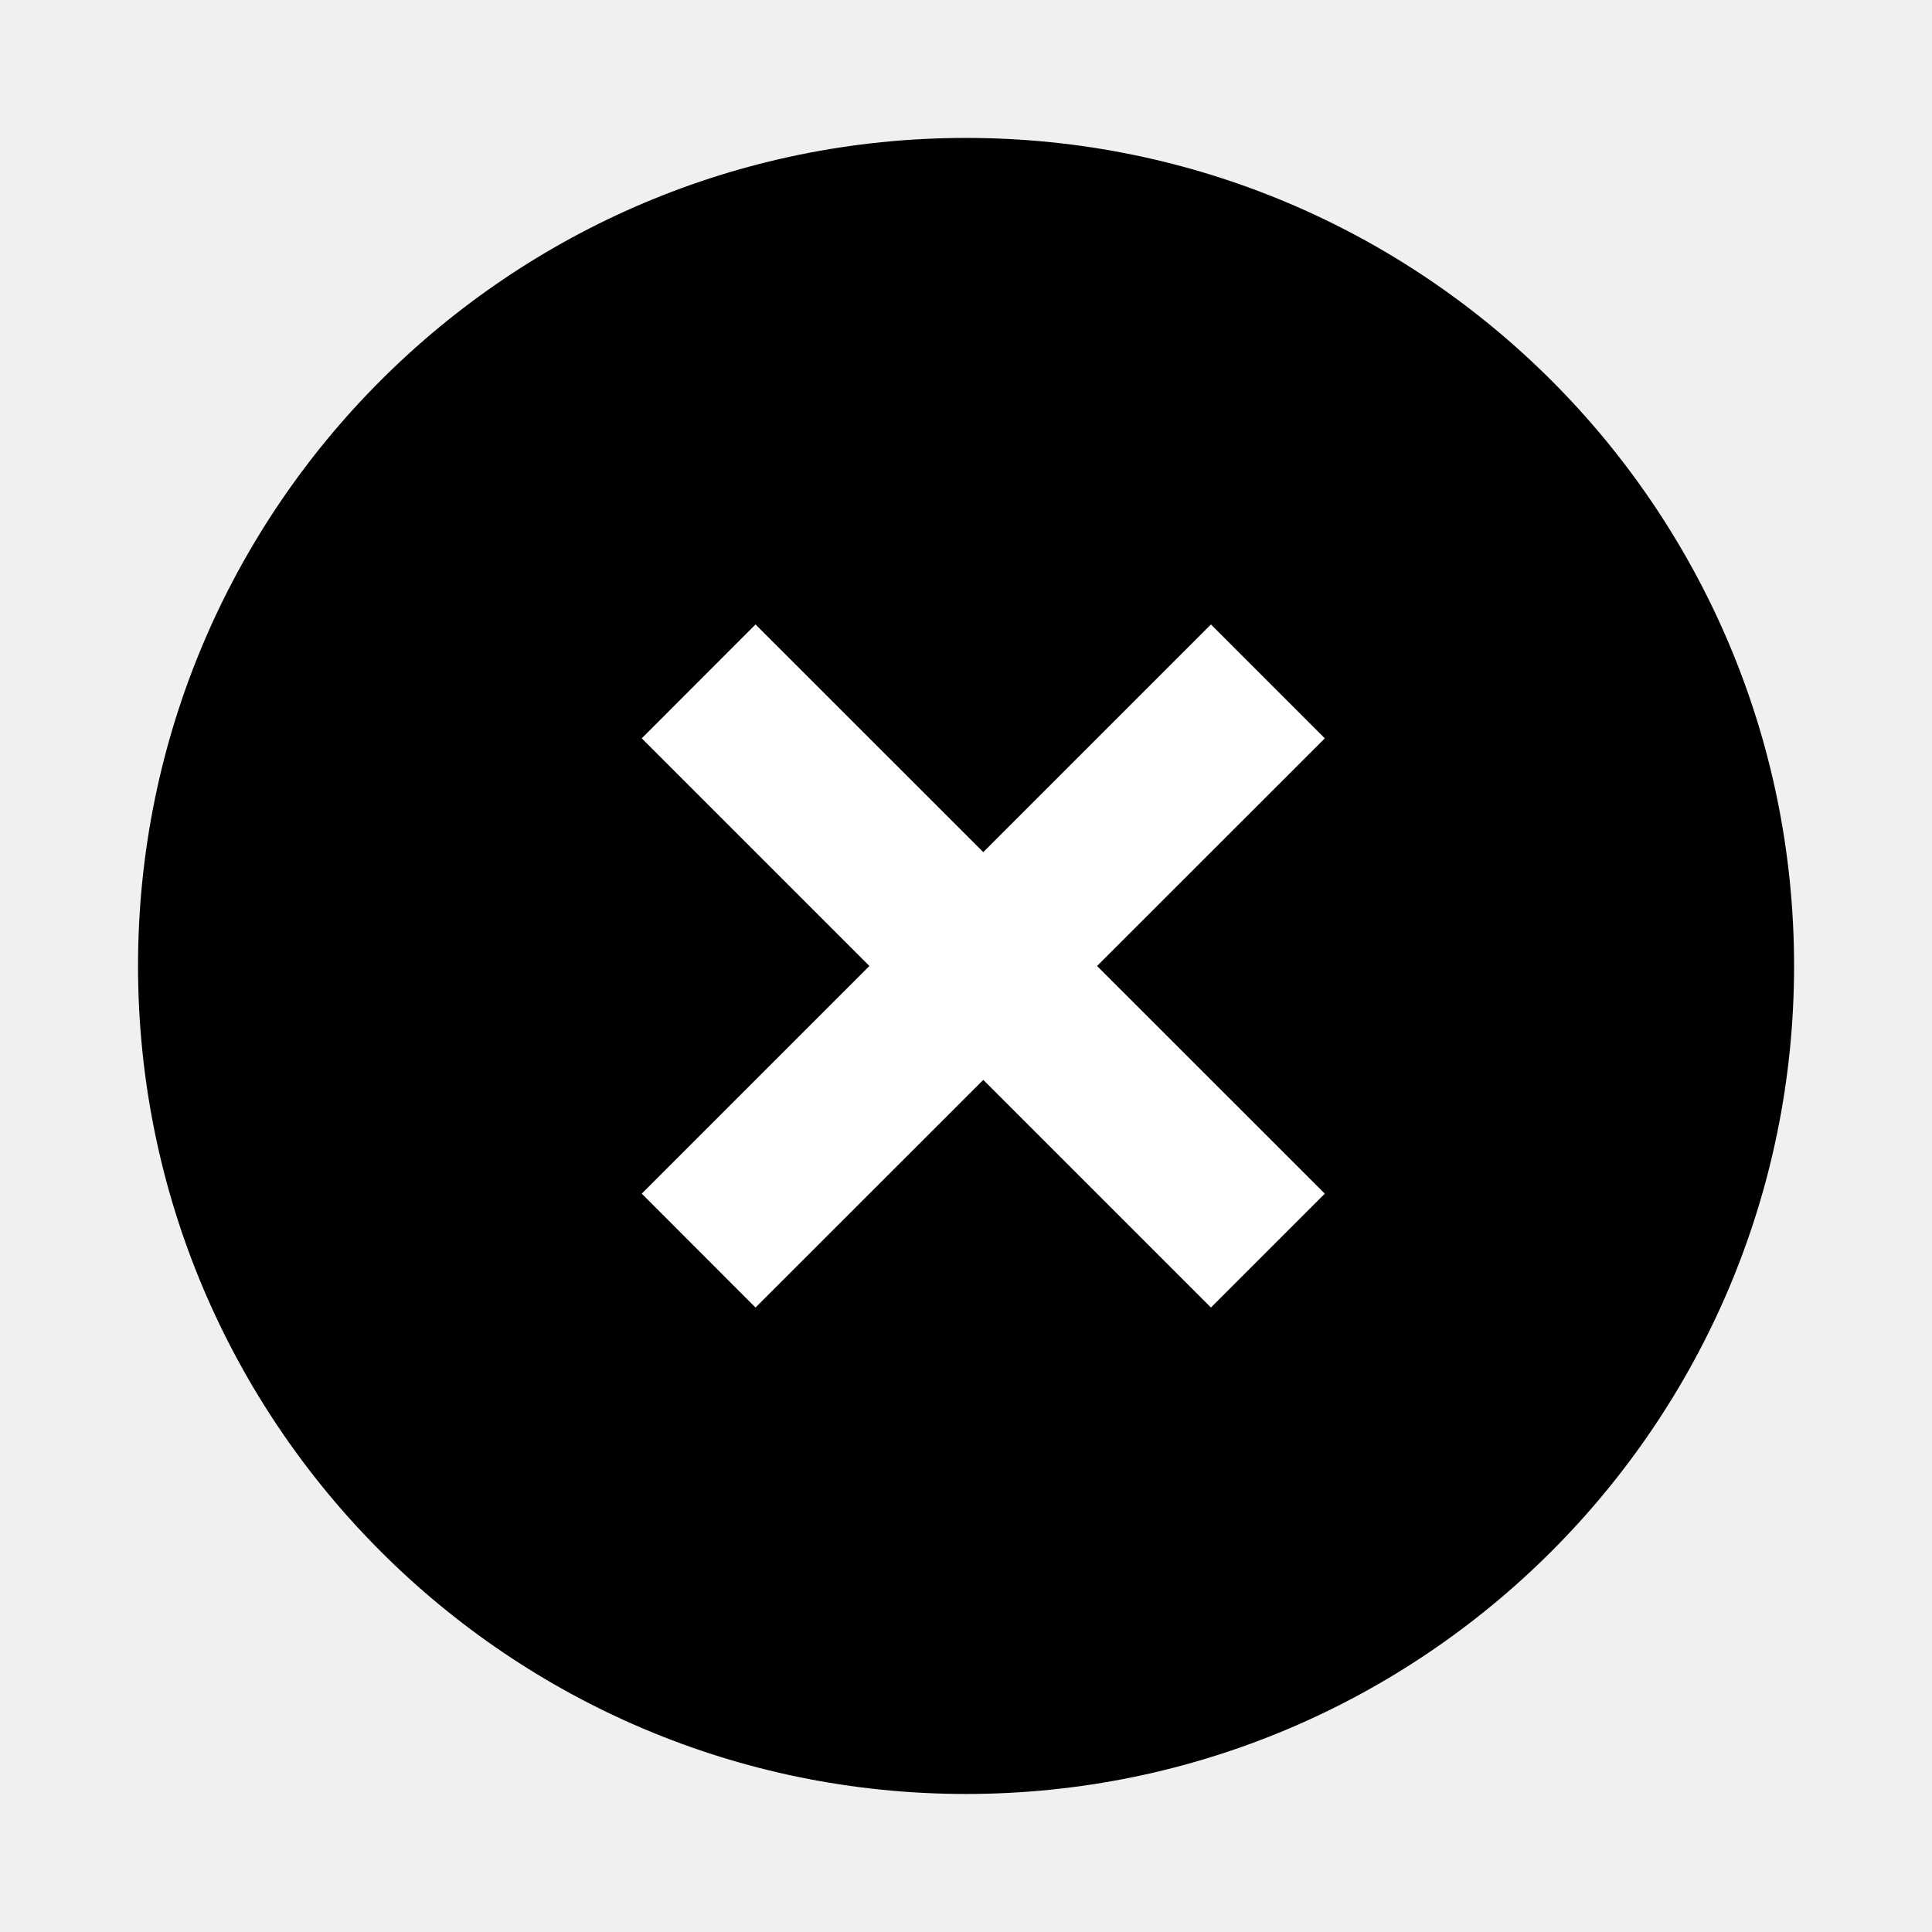
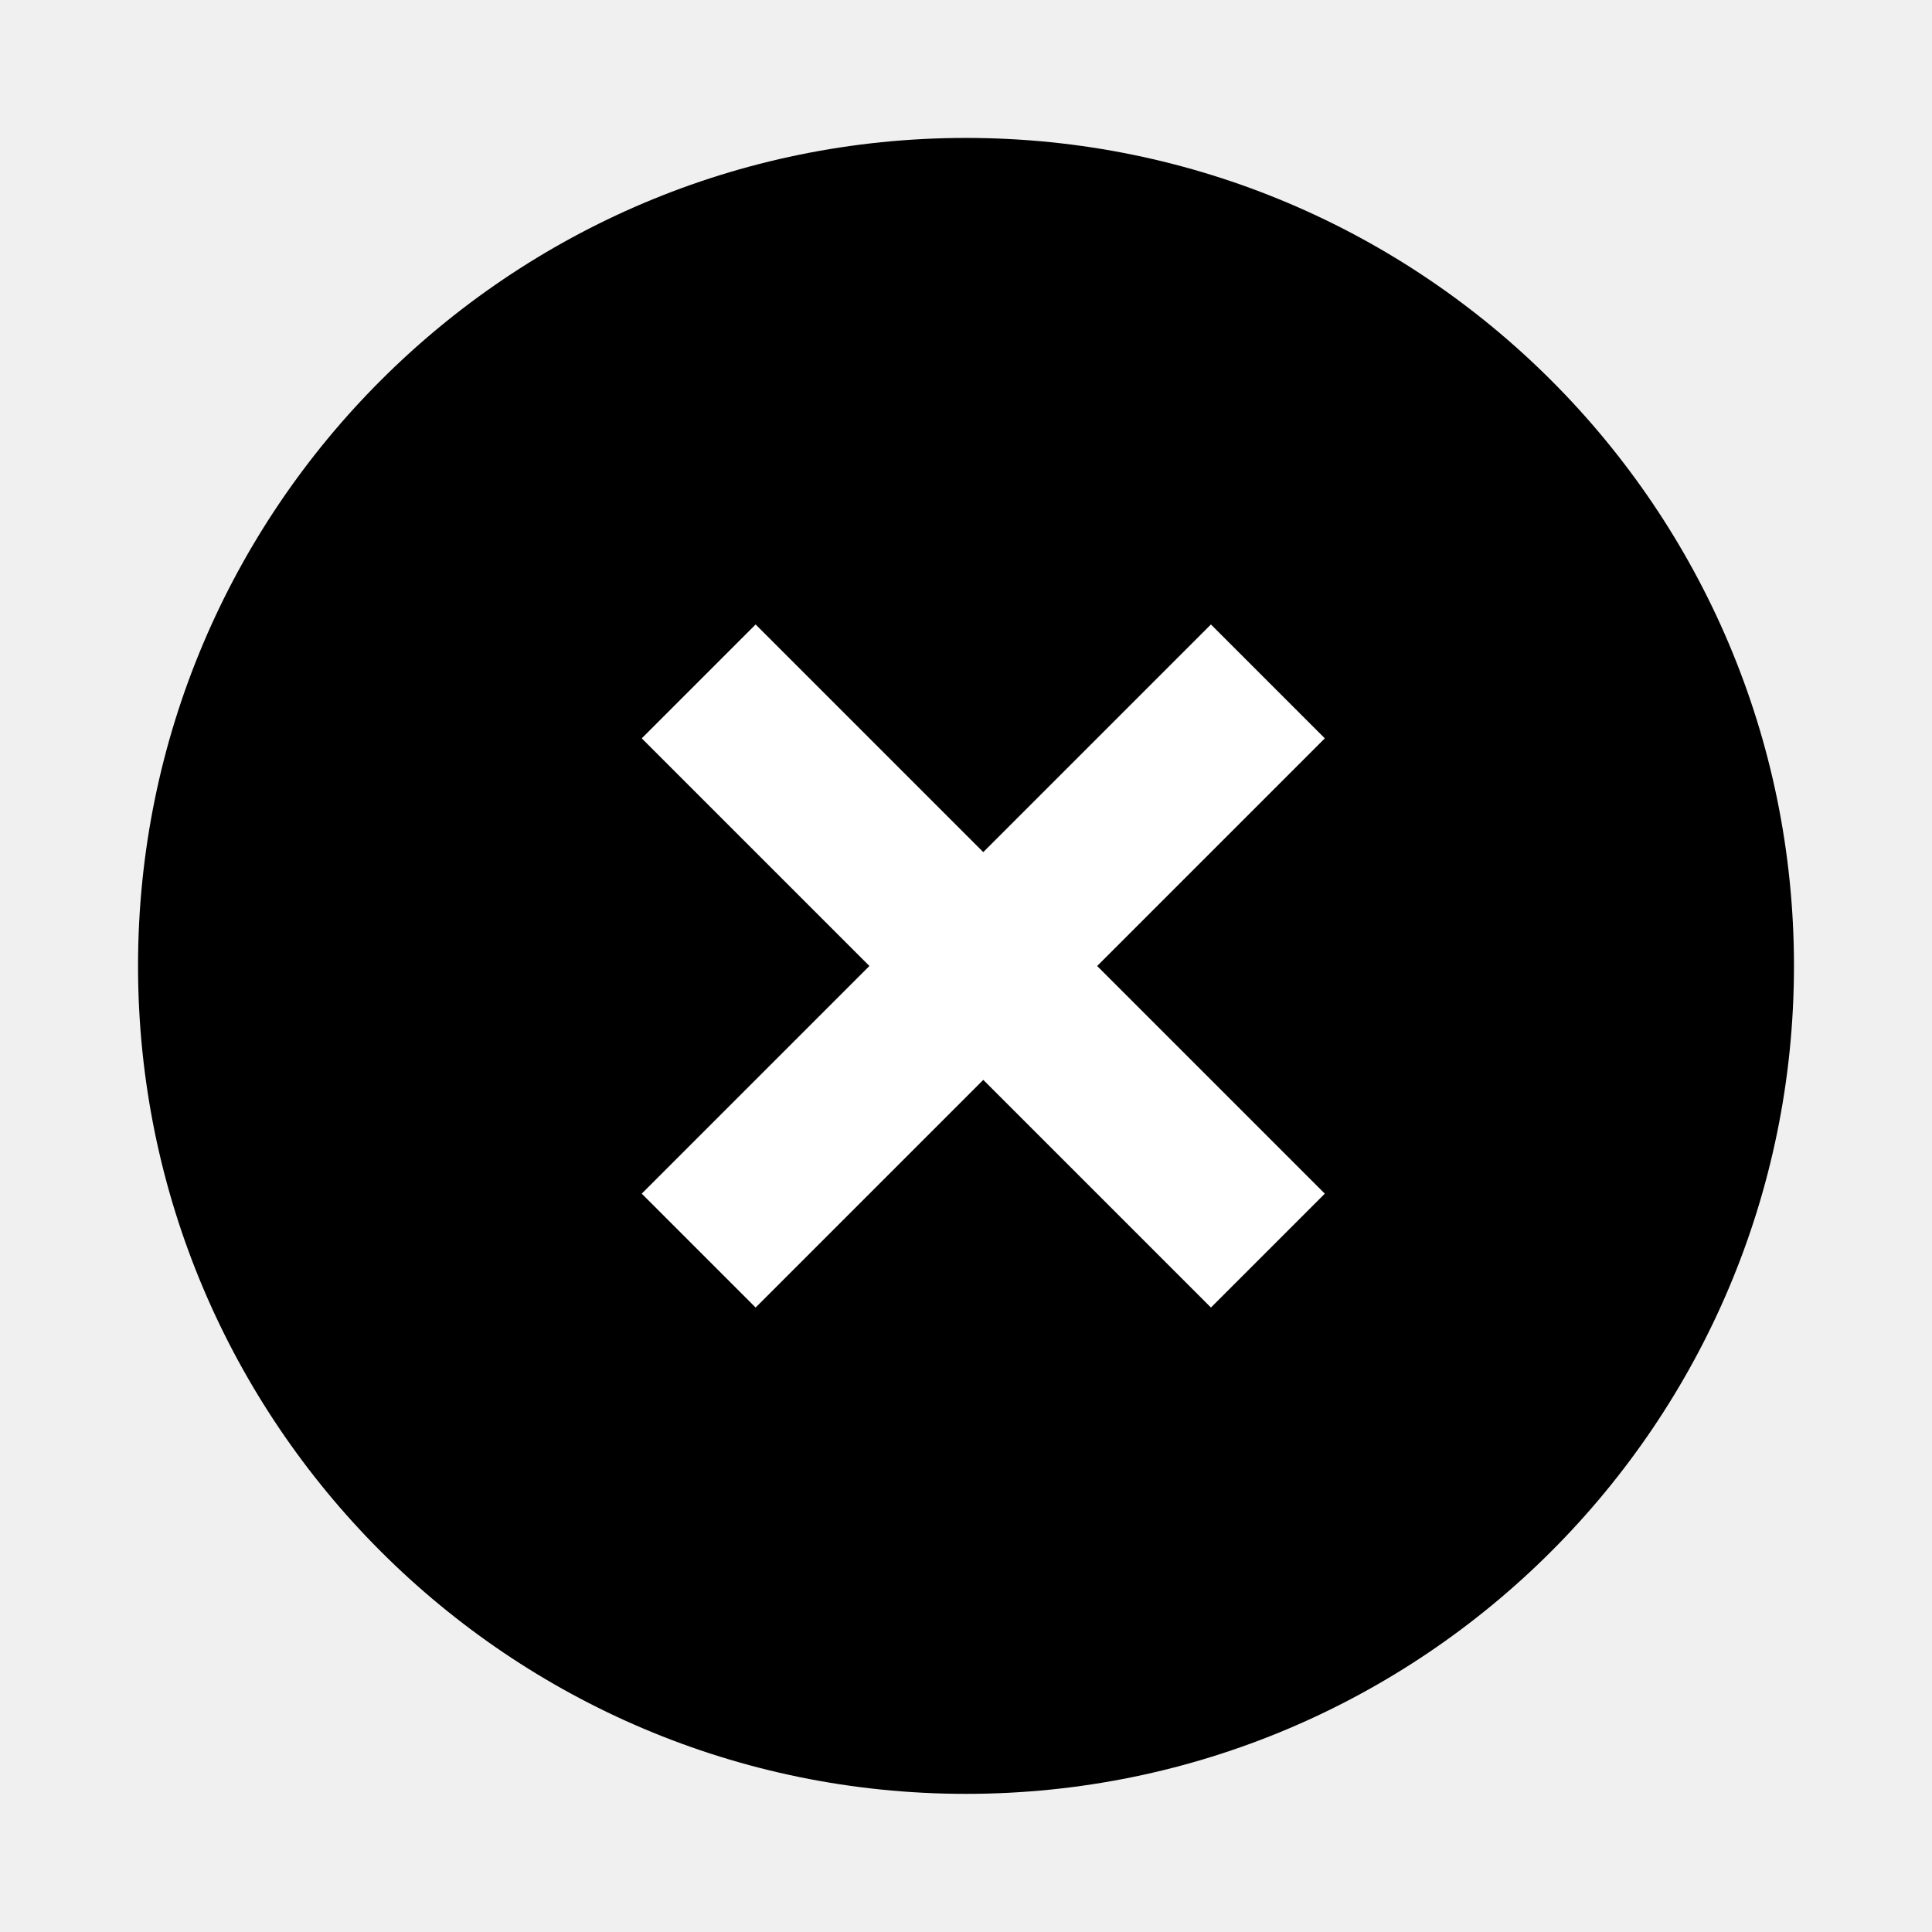
- <svg xmlns="http://www.w3.org/2000/svg" width="18" height="18" viewBox="0 0 18 18" fill="none">
-   <path d="M9 1.285C4.742 1.285 1.286 4.741 1.286 8.999C1.286 13.258 4.742 16.714 9 16.714C13.259 16.714 16.715 13.258 16.715 8.999C16.715 4.741 13.259 1.285 9 1.285Z" fill="black" />
-   <path d="M12.343 6.879L10.221 9L12.343 11.121L11.282 12.182L9.161 10.061L7.039 12.182L5.979 11.121L8.1 9L5.979 6.879L7.039 5.818L9.161 7.939L11.282 5.818L12.343 6.879Z" fill="white" />
+ <svg xmlns="http://www.w3.org/2000/svg" fill="none" height="18" viewBox="0 0 18 18" width="18">
+   <path d="m9 1.285c-4.258 0-7.714 3.456-7.714 7.714 0 4.258 3.456 7.714 7.714 7.714 4.258 0 7.714-3.456 7.714-7.714 0-4.258-3.456-7.714-7.714-7.714z" fill="#000" />
+   <path d="m12.343 6.879-2.121 2.121 2.121 2.121-1.061 1.061-2.121-2.121-2.121 2.121-1.061-1.061 2.121-2.121-2.121-2.121 1.061-1.061 2.121 2.121 2.121-2.121z" fill="#fff" />
</svg>
